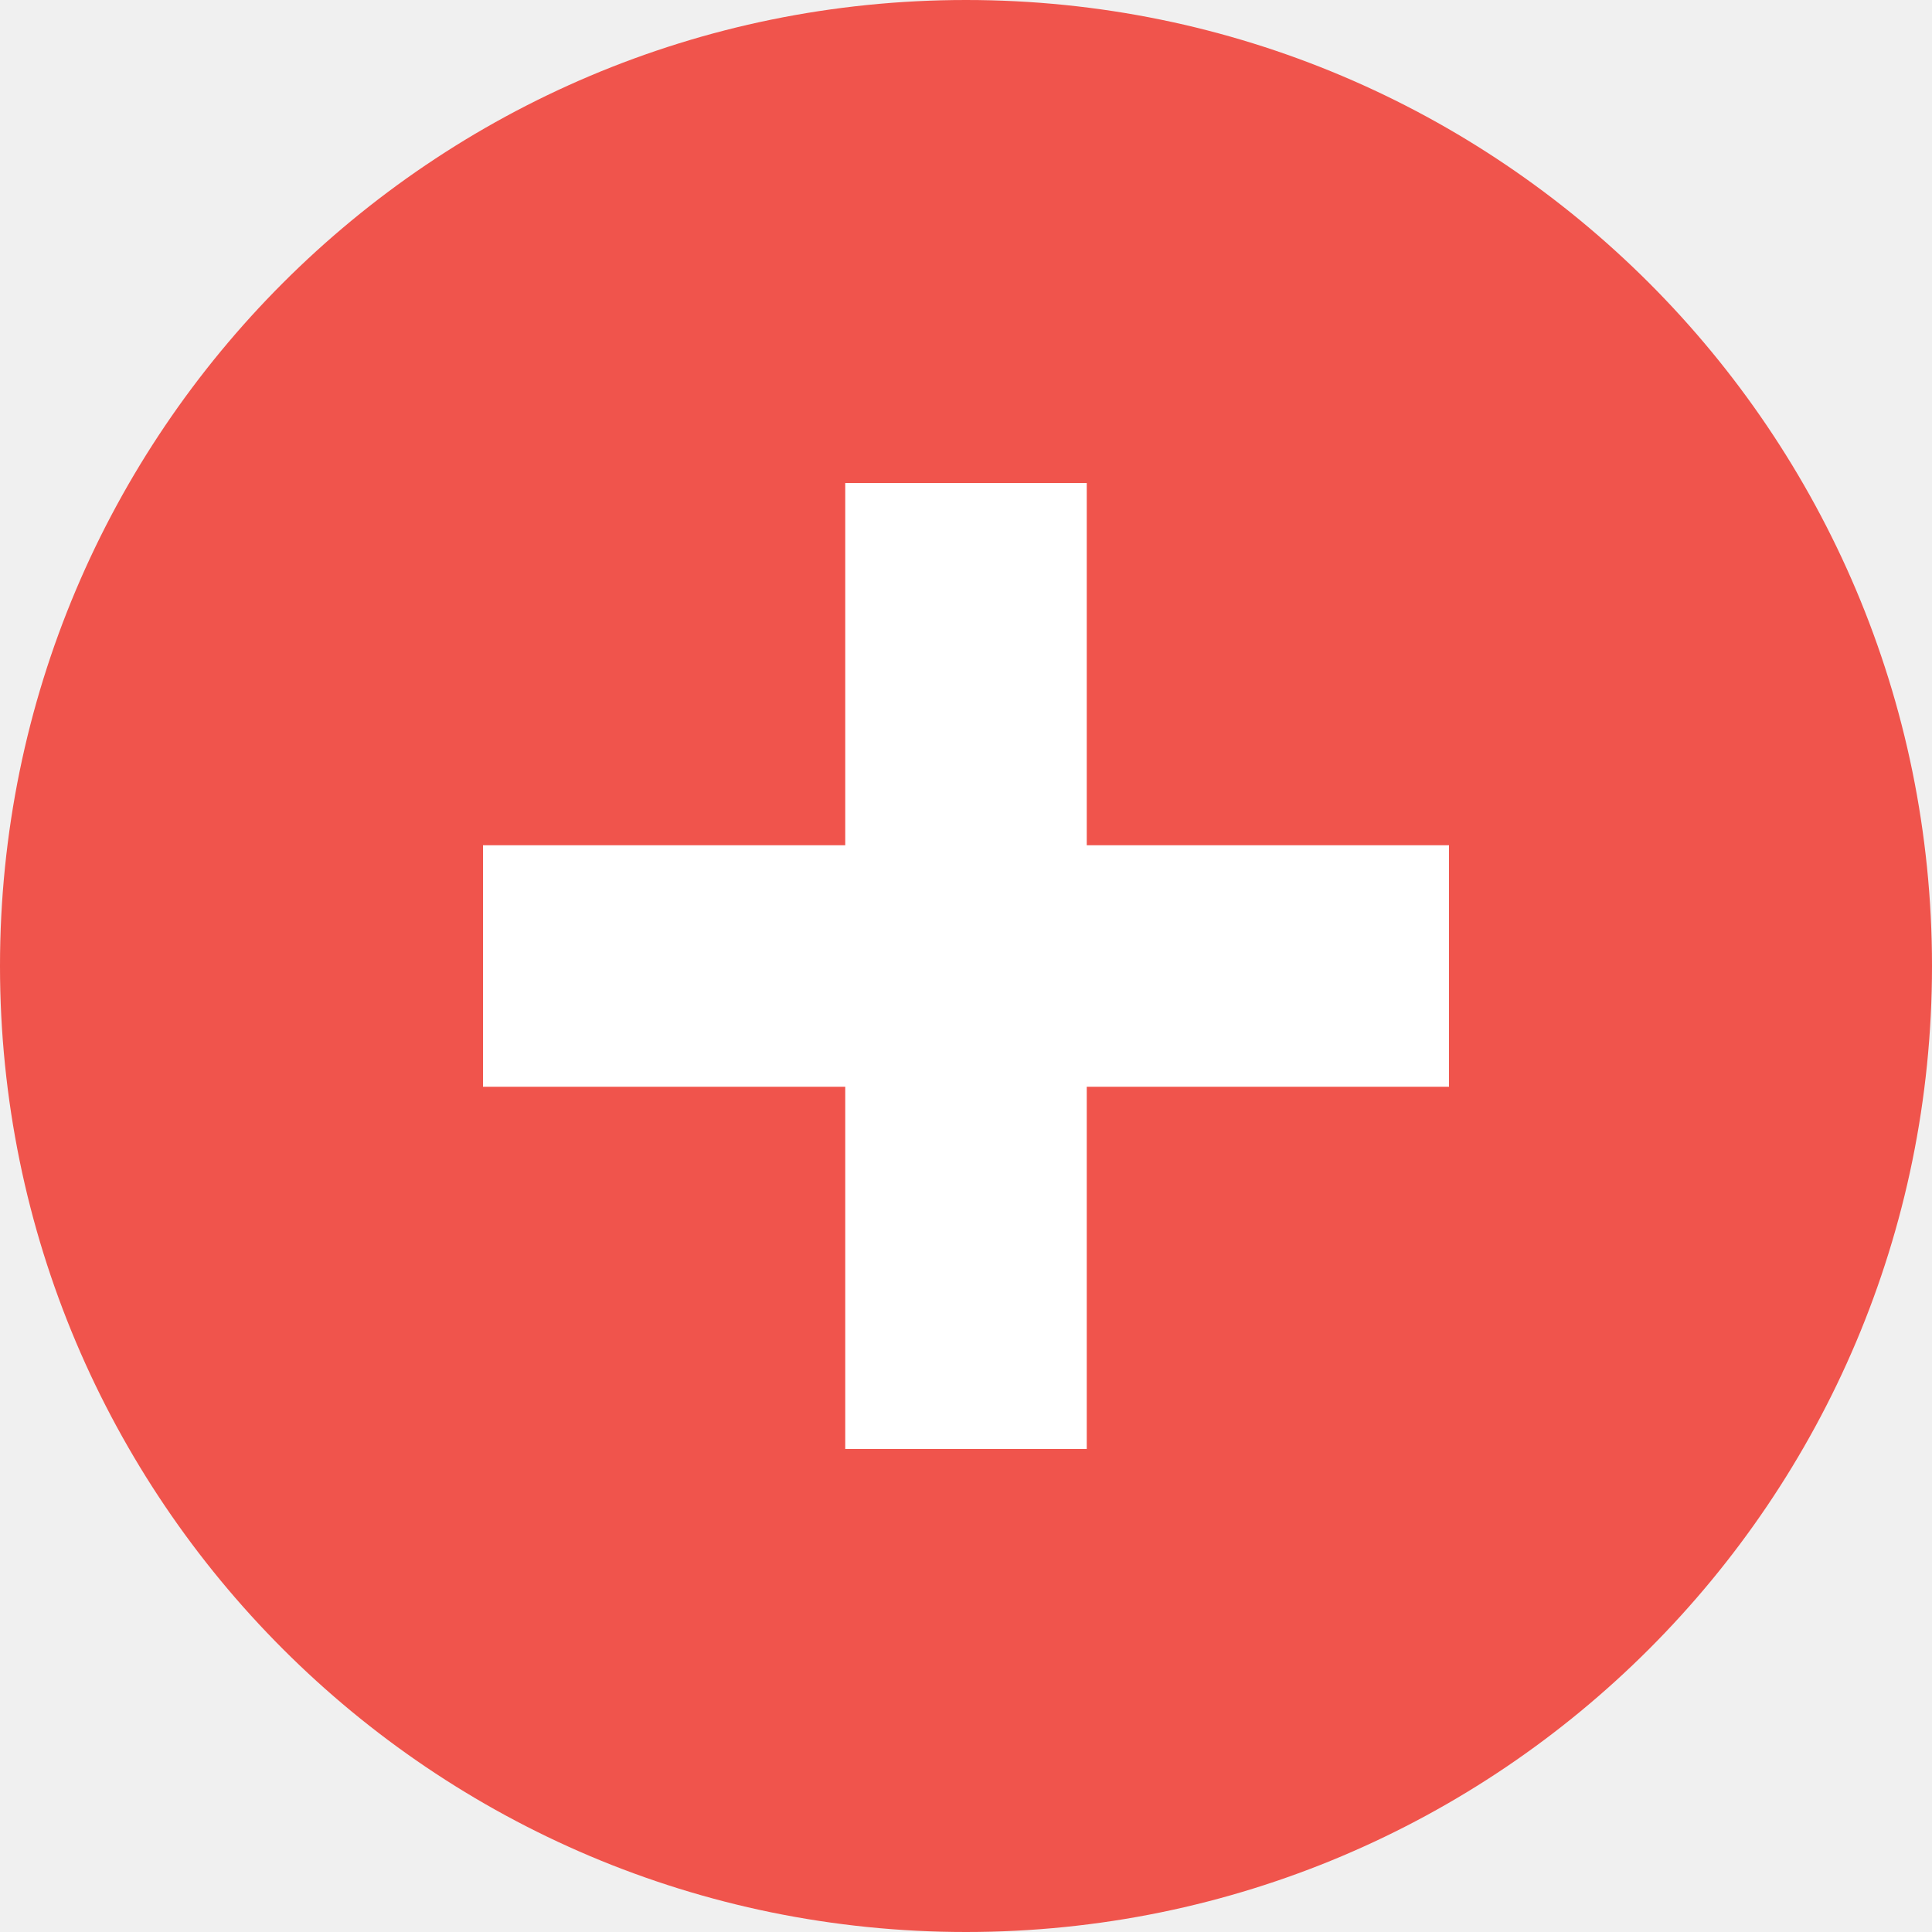
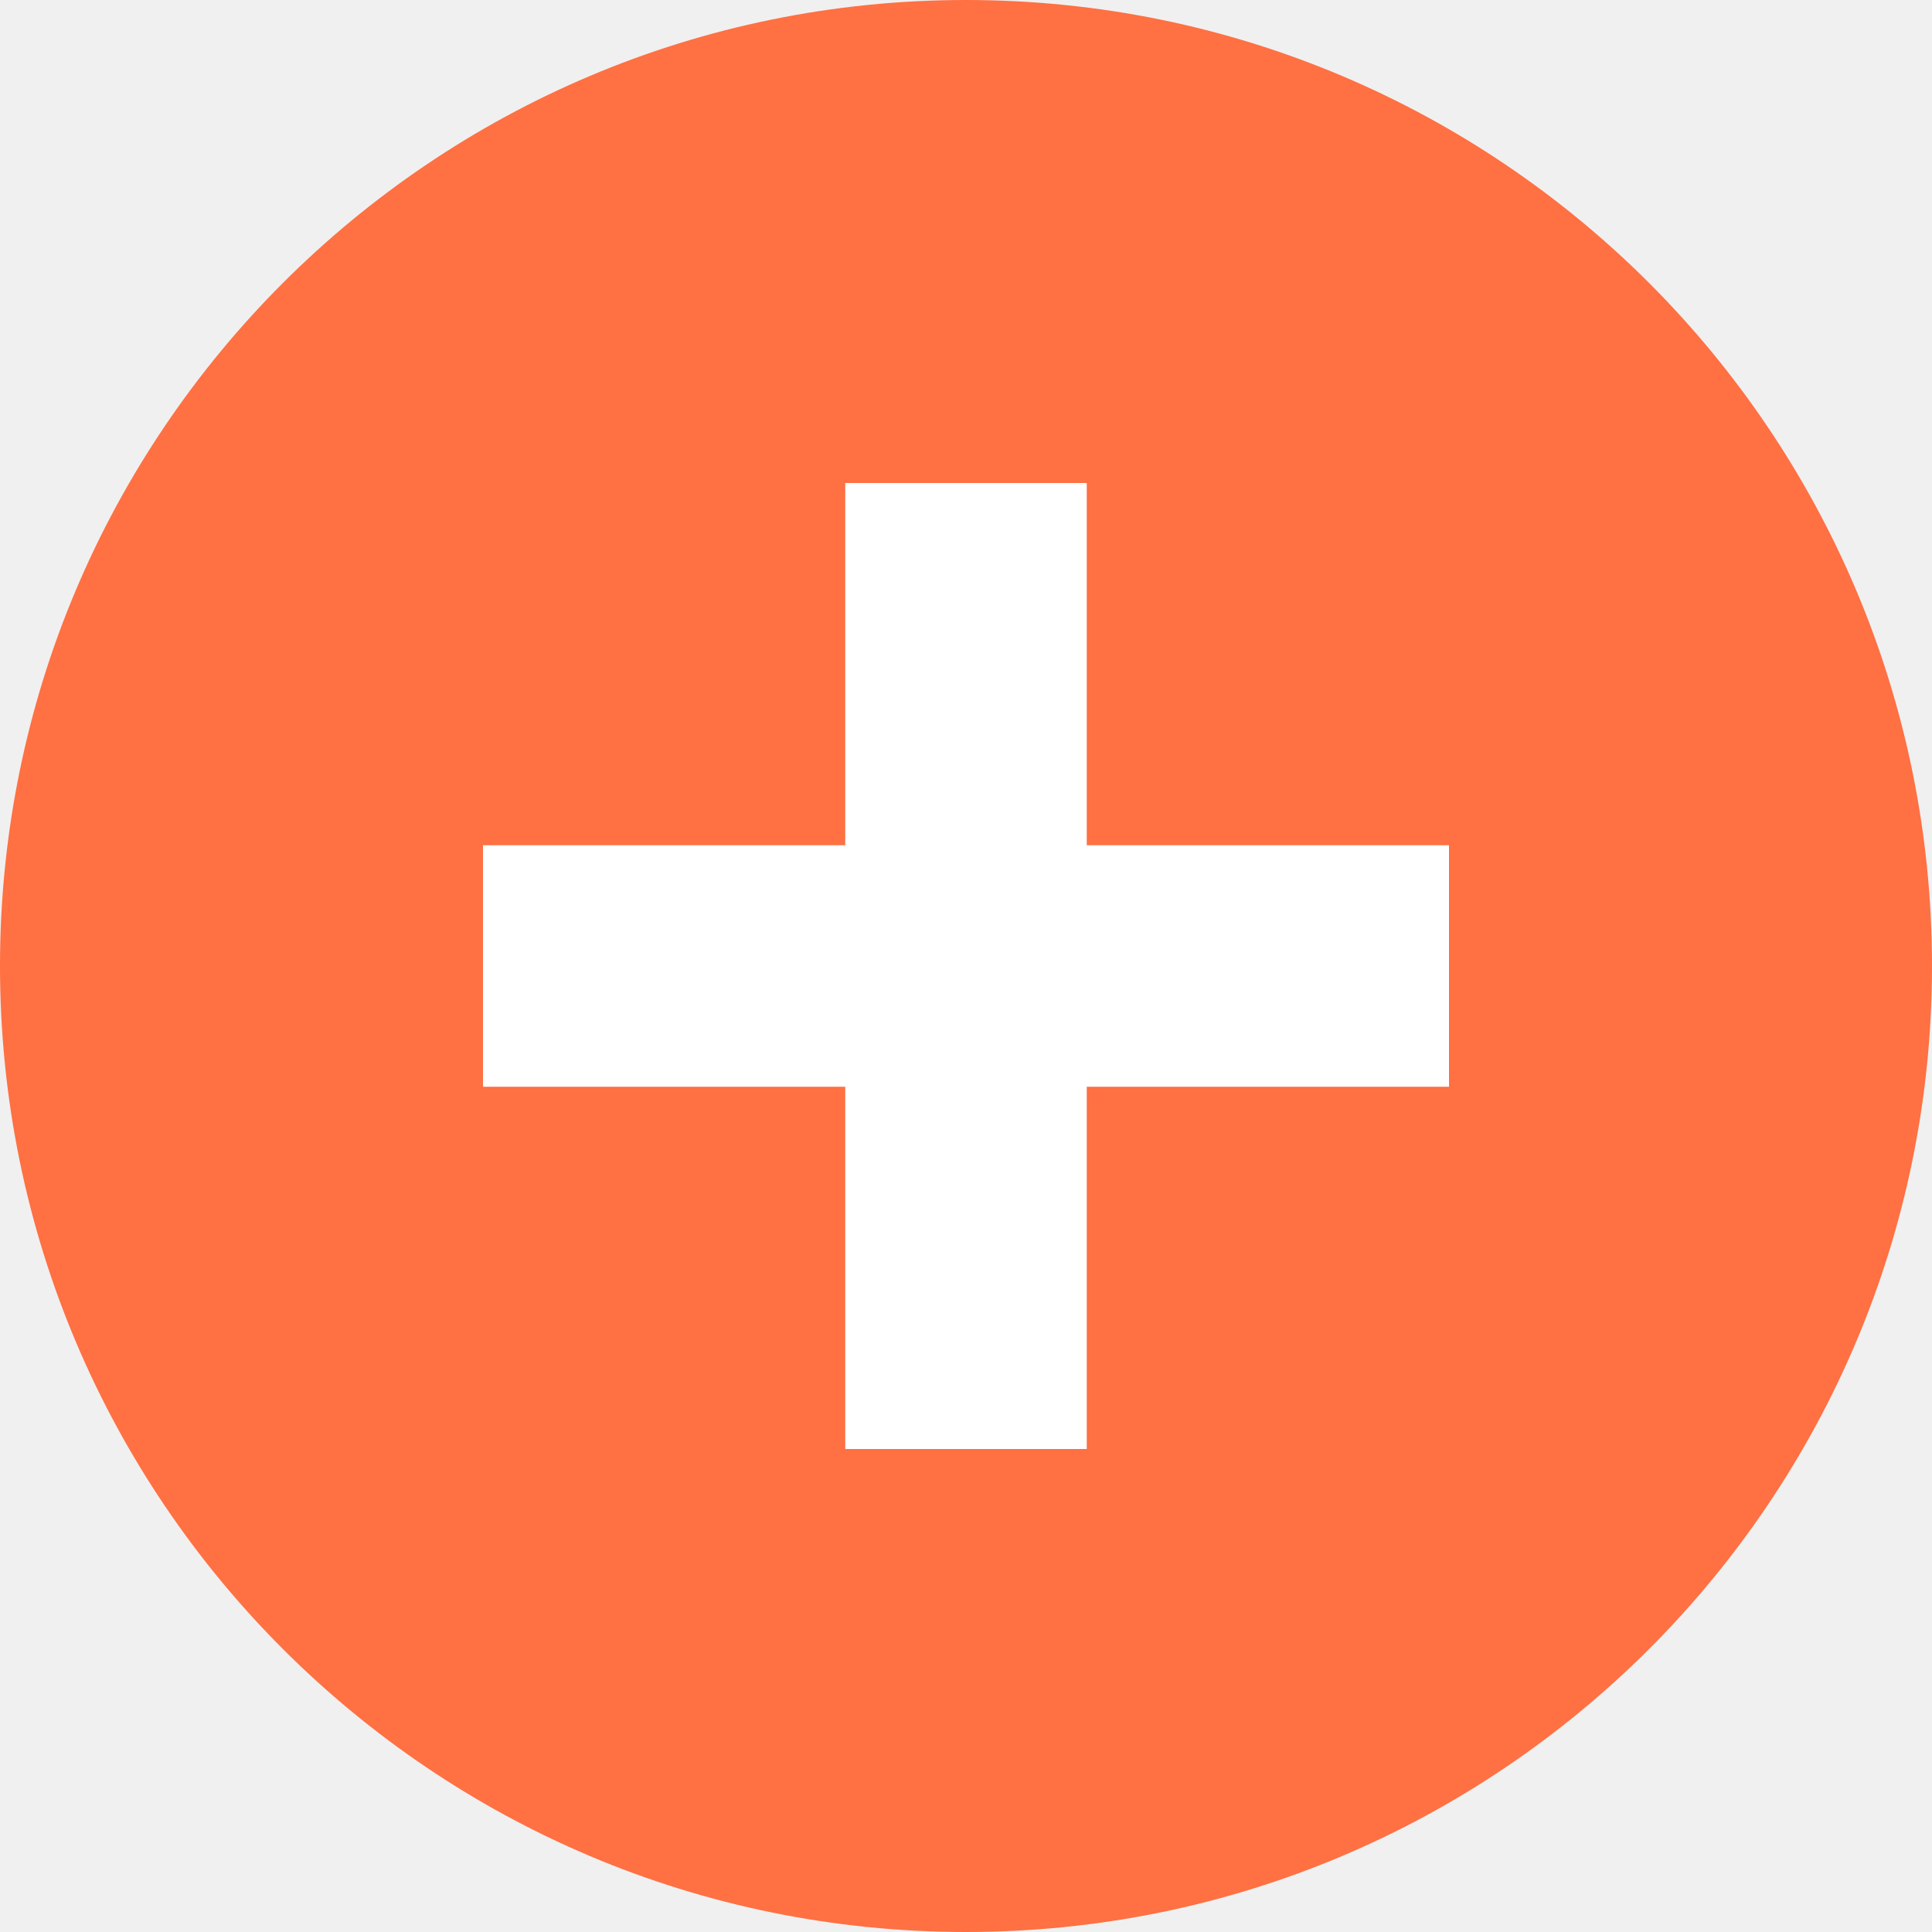
<svg xmlns="http://www.w3.org/2000/svg" width="16" height="16">
  <g transform="translate(0 -1036.362)">
-     <circle cx="8" cy="1044.362" r="8" style="fill:#f0544c;fill-opacity:1;stroke:none" />
+     <circle cx="8" cy="1044.362" r="8" style="fill:#ff7043;fill-opacity:1;stroke:none" />
    <path d="M7 4v3H4v2h3v3h2V9h3V7H9V4z" style="fill:#fff;fill-opacity:1;stroke:none" transform="translate(0 1036.362)" />
  </g>
</svg>
